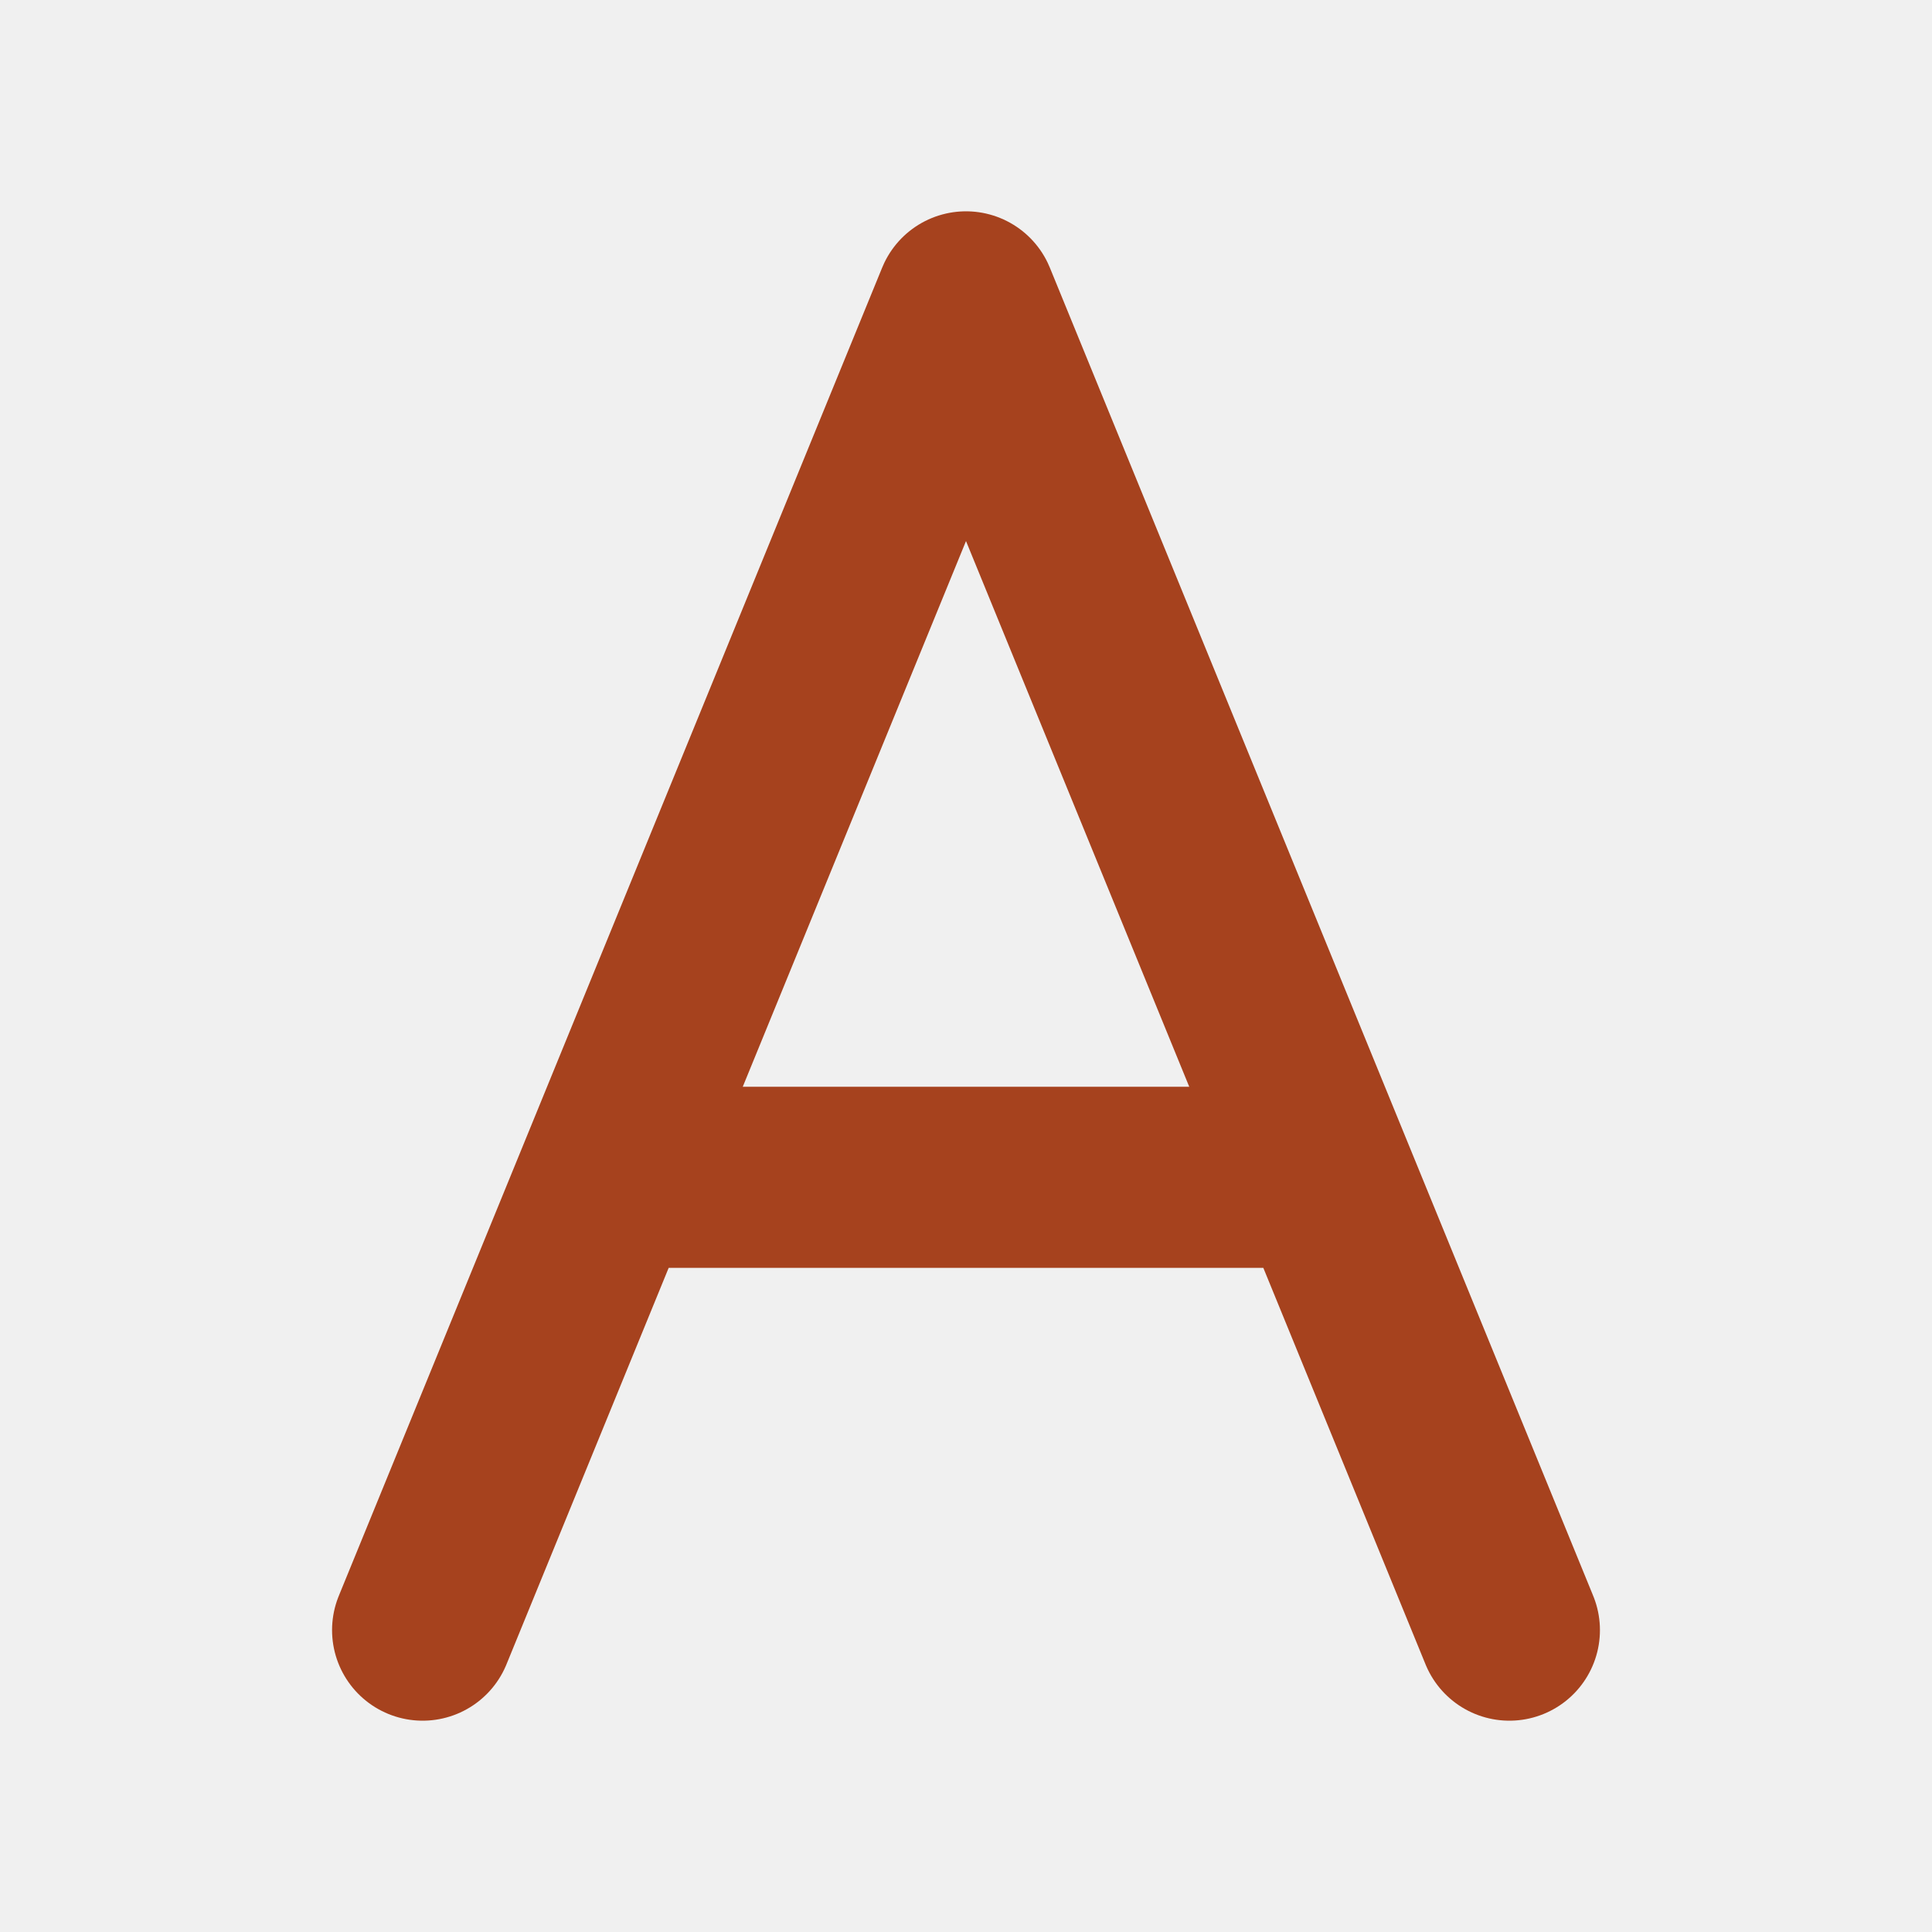
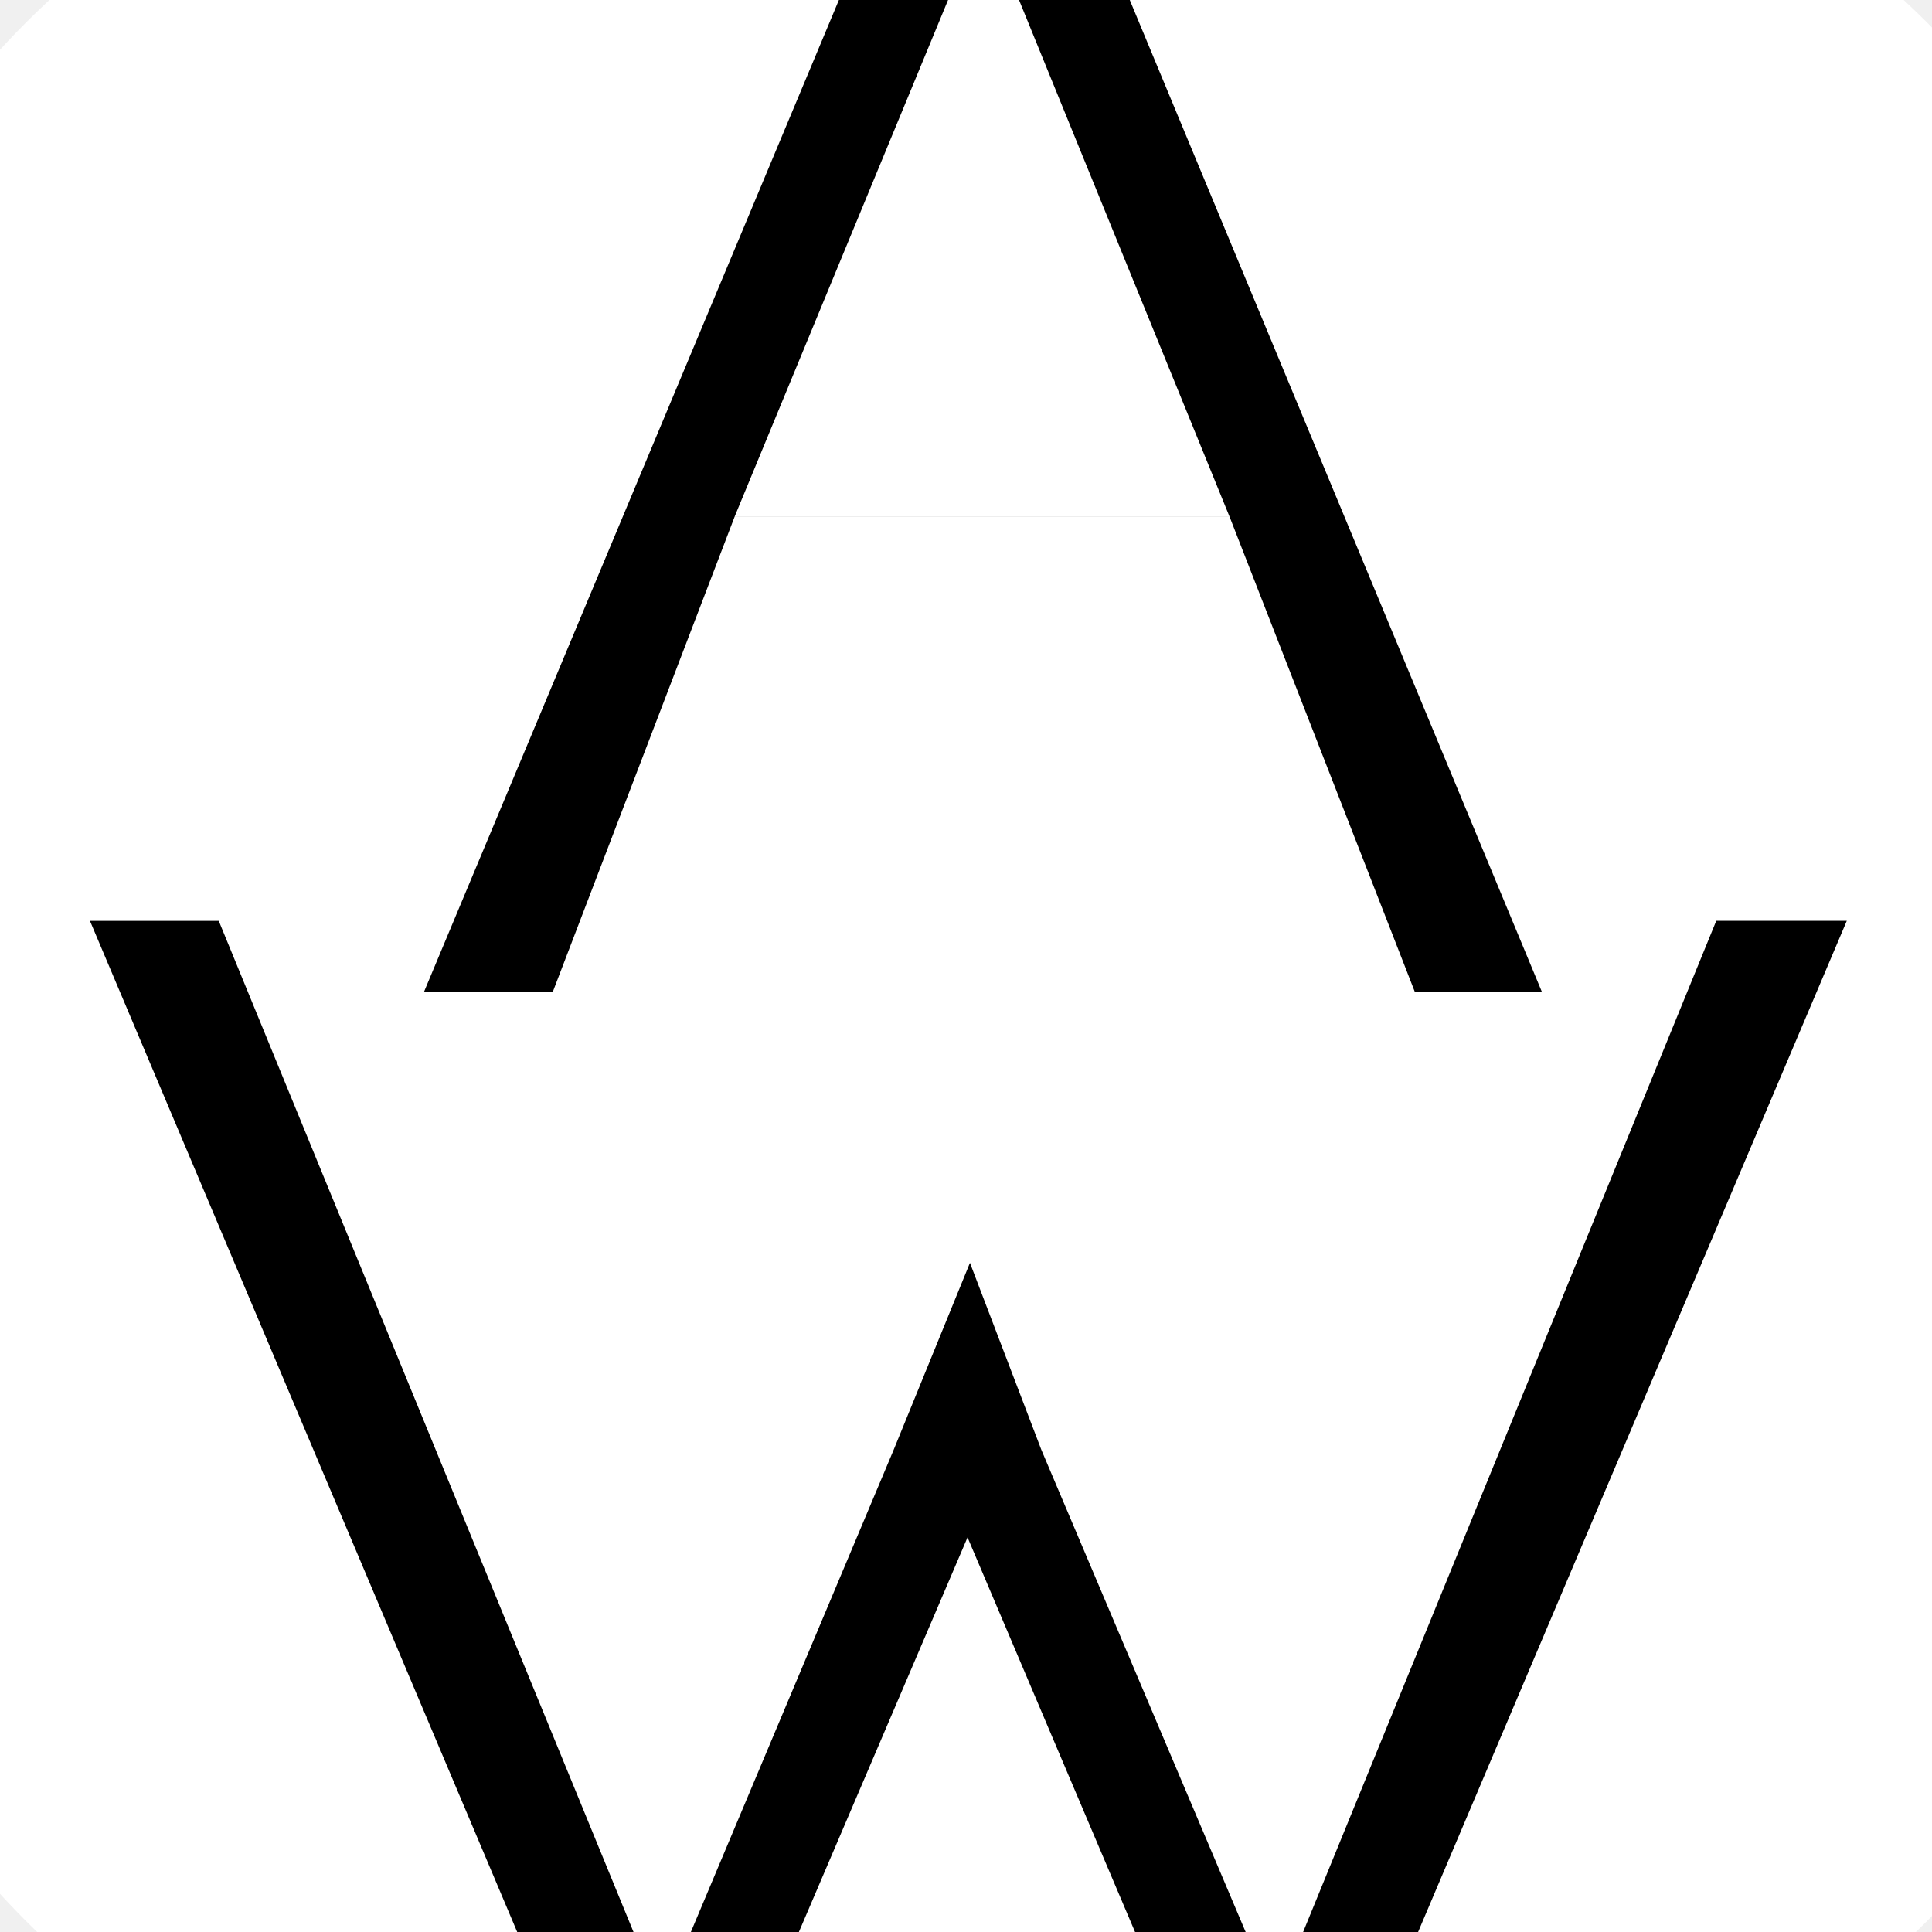
- <svg xmlns="http://www.w3.org/2000/svg" width="32" height="32" viewBox="0 0 32 32">
-   <style>
-     .m { stroke: #a6421e; }
-     @media (prefers-color-scheme: dark) { .m { stroke: #e07a4f; } }
-   </style>
-   <path class="m" fill="none" stroke-width="3" stroke-linecap="round" stroke-linejoin="round" d="M7 27 L16 5 L25 27 M10.1 19.5 H21.9" />
+ <svg xmlns="http://www.w3.org/2000/svg" width="32" height="32" viewBox="8 8 48 48">
+   <path d="M8.646 8.56c11.133-11.133 36.099-11.133 47.232 0 11.117 11.117 11.117 36.049 0 47.167-11.133 11.133-36.099 11.133-47.232 0-11.117-11.117-11.117-36.049 0-47.167z" fill="#fff" />
+   <path d="M31.205 2.352h2.517l12.587 30.293h-3.157l-4.608-11.819H26.256l-4.523 11.819h-3.2zm7.339 18.475L32.442 5.851l-6.187 14.976zM30.203 44.02l1.895-4.645 1.774 4.645h0l5.803 13.696L50.64 30.878h3.243L41.04 61.172h-2.645l-6.357-14.976-6.4 14.976h-2.603l-12.8-30.293h3.2l11.008 26.837z" />
</svg>
